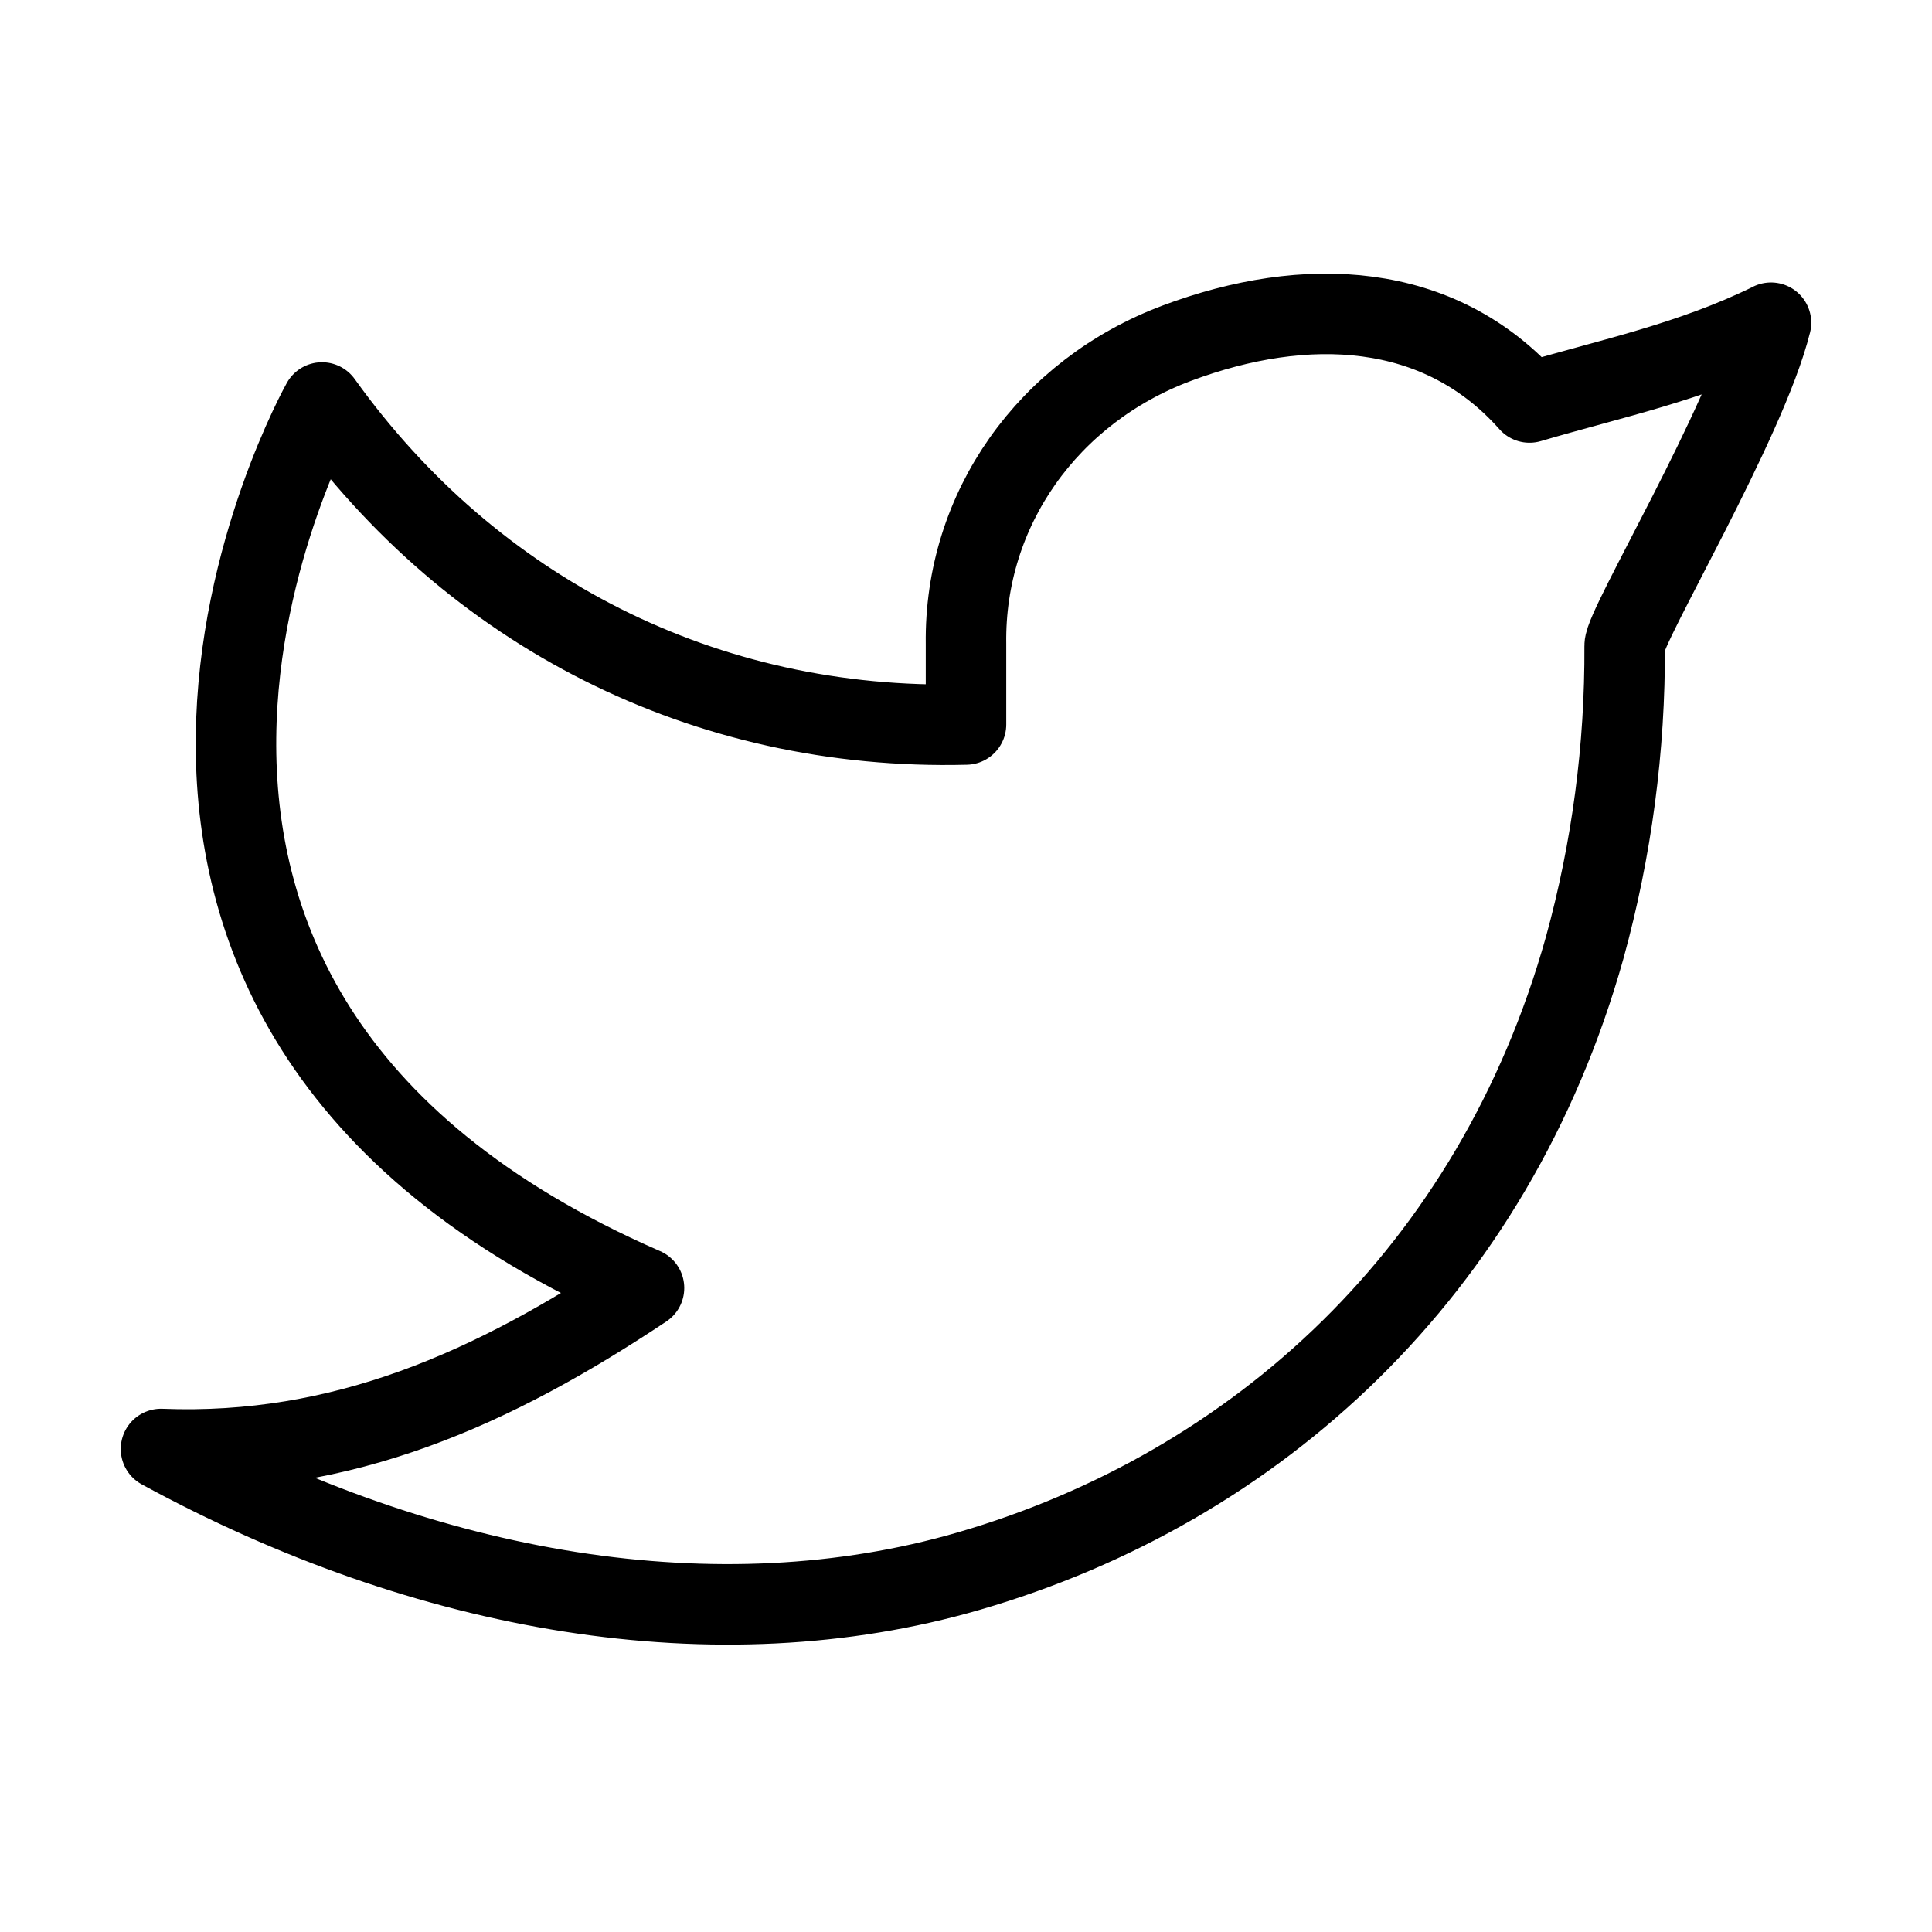
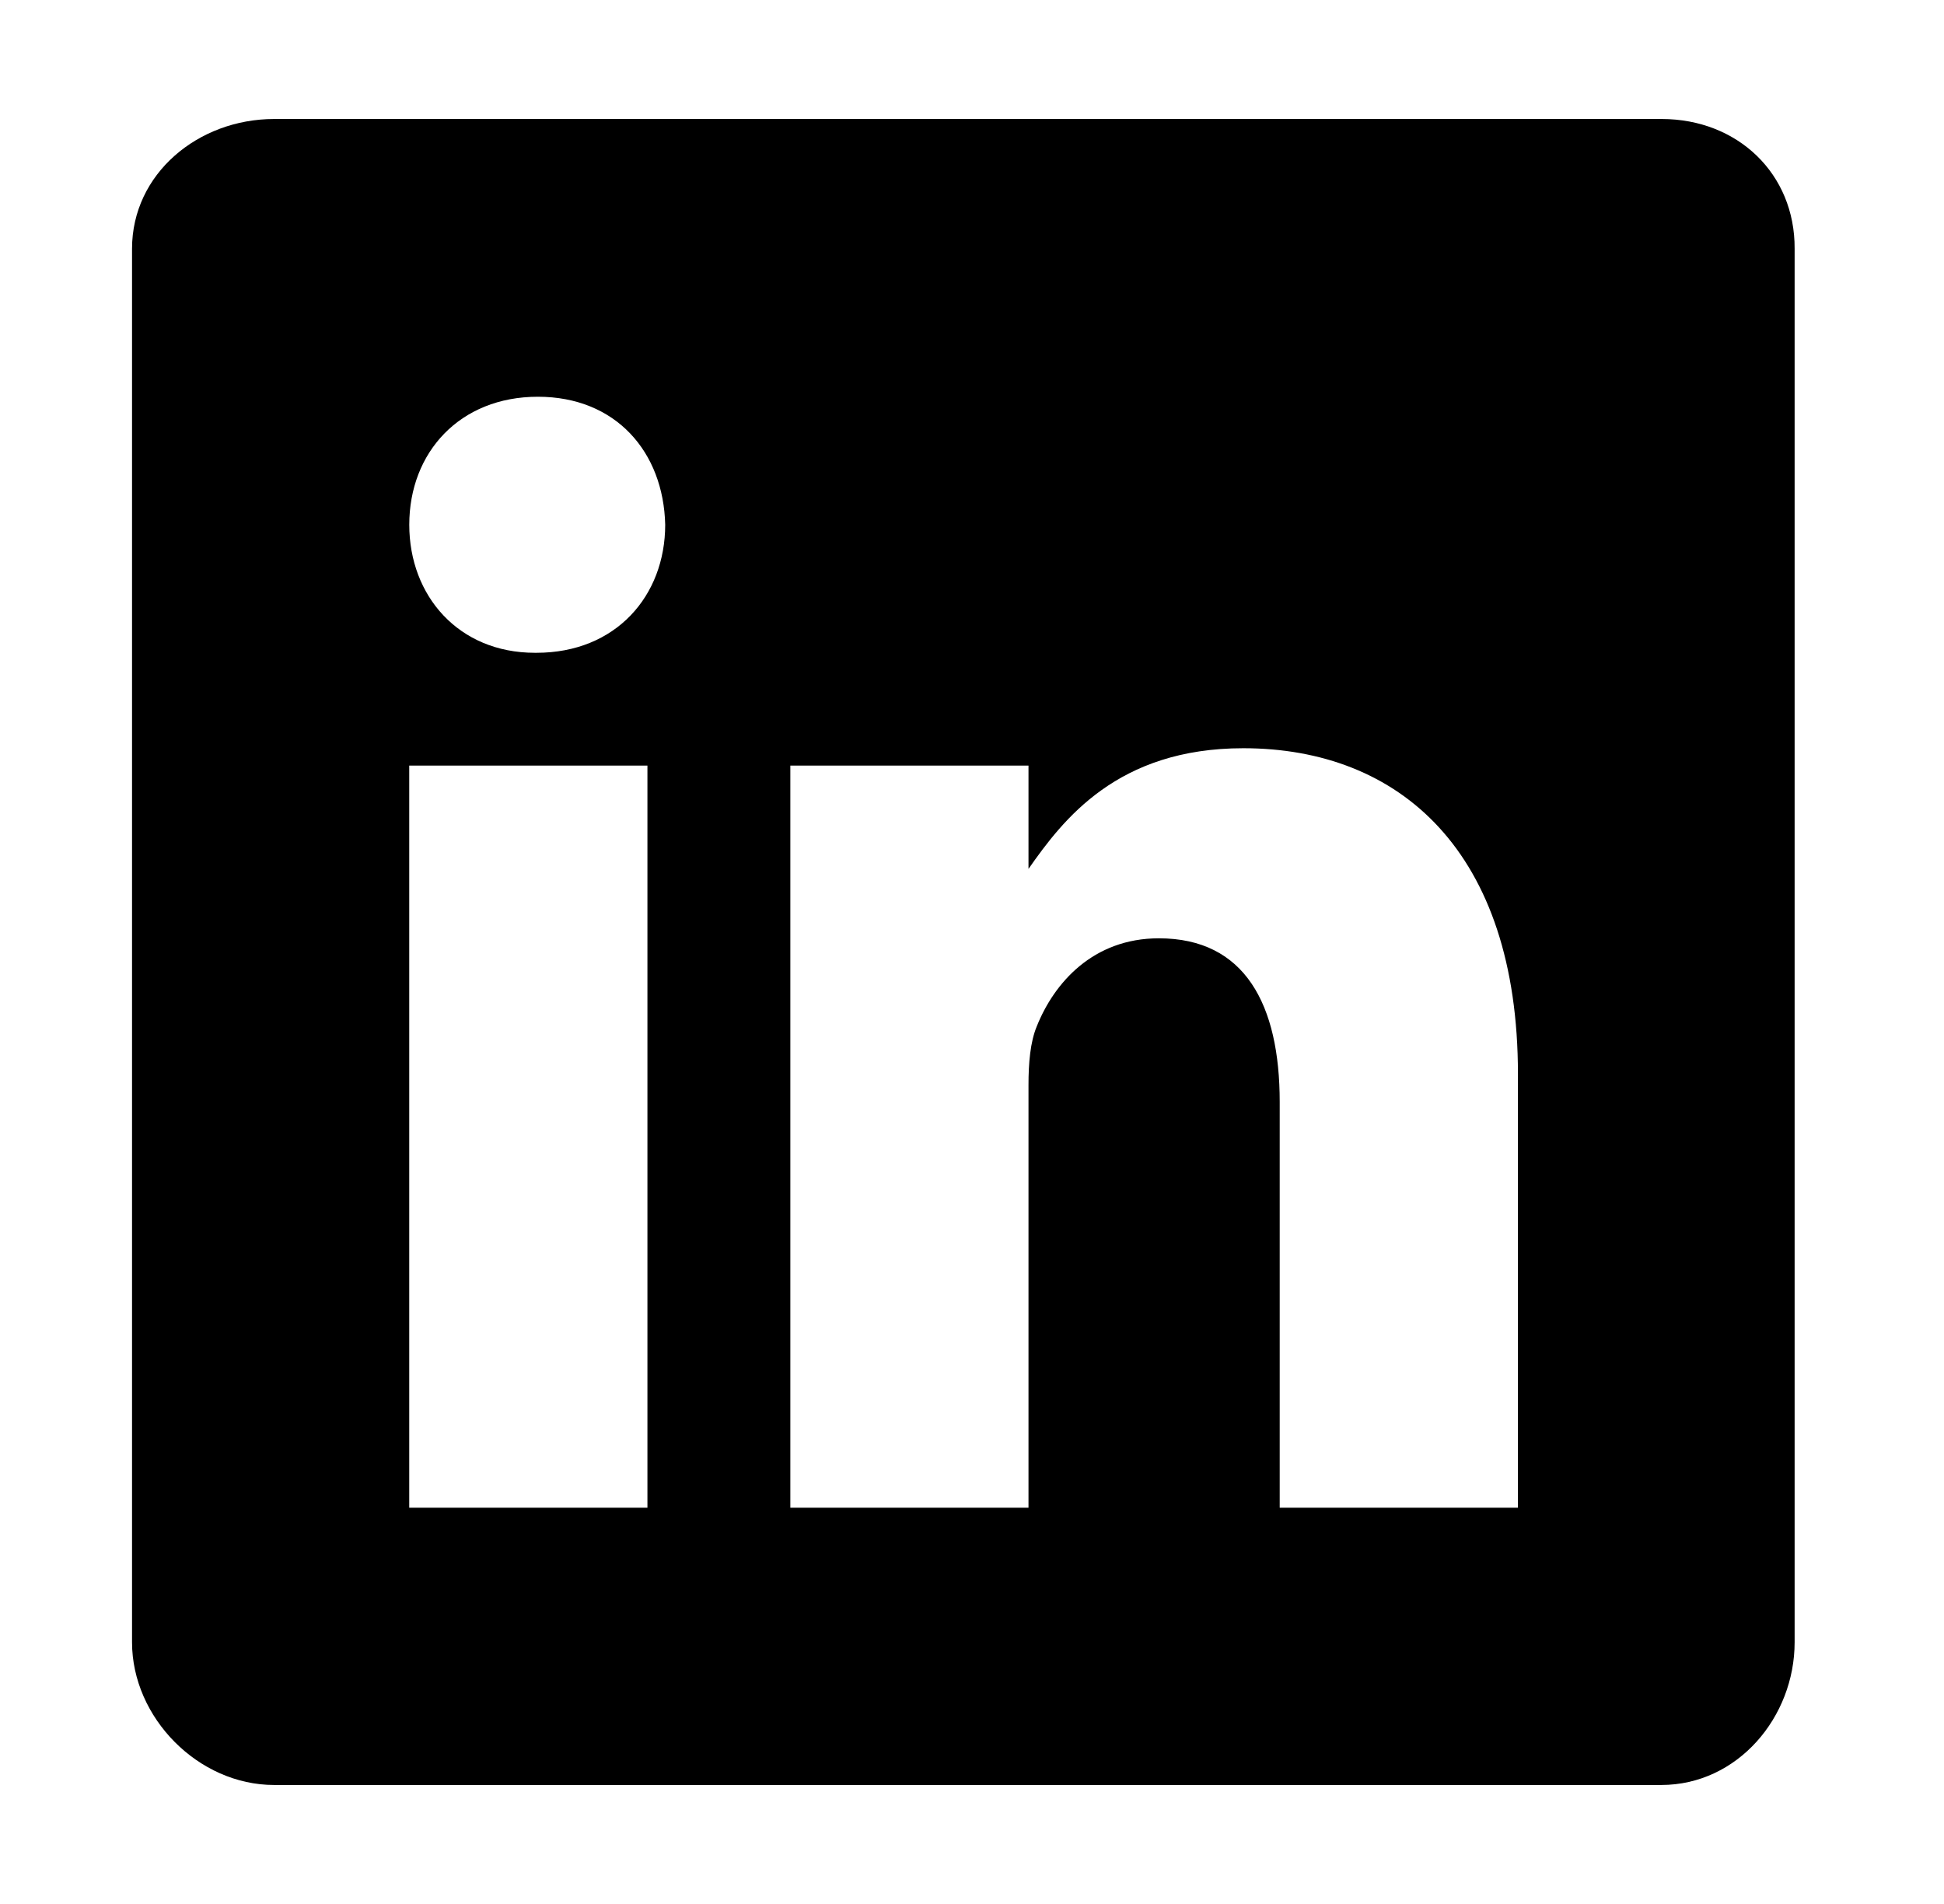
- <svg xmlns="http://www.w3.org/2000/svg" width="48" height="48" viewBox="0 0 48 48" fill="none">
-   <path d="M44 8.02C42 9 40.04 9.398 38 10C35.758 7.47 32.434 7.33 29.24 8.526C26.046 9.722 23.954 12.646 24 16V18C17.51 18.166 11.73 15.21 8 10C8 10 -0.364 24.866 16 32C12.256 34.494 8.522 36.176 4 36C10.616 39.606 17.826 40.846 24.068 39.034C31.228 36.954 37.112 31.588 39.37 23.55C40.044 21.105 40.378 18.58 40.364 16.044C40.36 15.546 43.384 10.5 44 8.018V8.02Z" stroke="black" stroke-width="2" stroke-linecap="round" stroke-linejoin="round" />
+ <svg xmlns="http://www.w3.org/2000/svg" width="49" height="48" viewBox="0 0 49 48" fill="none">
+   <path d="M41.884 3H6.909C4.998 3 3.328 4.378 3.328 6.271V41.401C3.328 43.304 4.998 45 6.909 45H41.873C43.795 45 45.235 43.293 45.235 41.401V6.271C45.246 4.378 43.795 3 41.884 3ZM16.319 38.009H10.315V19.301H16.319V38.009ZM13.524 16.457H13.481C11.56 16.457 10.316 15.023 10.316 13.229C10.316 11.402 11.593 10.002 13.557 10.002C15.522 10.002 16.724 11.392 16.767 13.229C16.766 15.023 15.522 16.457 13.524 16.457ZM38.26 38.009H32.256V27.78C32.256 25.329 31.383 23.655 29.21 23.655C27.551 23.655 26.569 24.78 26.132 25.876C25.968 26.27 25.924 26.806 25.924 27.353V38.009H19.921V19.301H25.924V21.905C26.798 20.658 28.163 18.863 31.339 18.863C35.28 18.863 38.261 21.467 38.261 27.08L38.26 38.009Z" fill="black" />
</svg>
